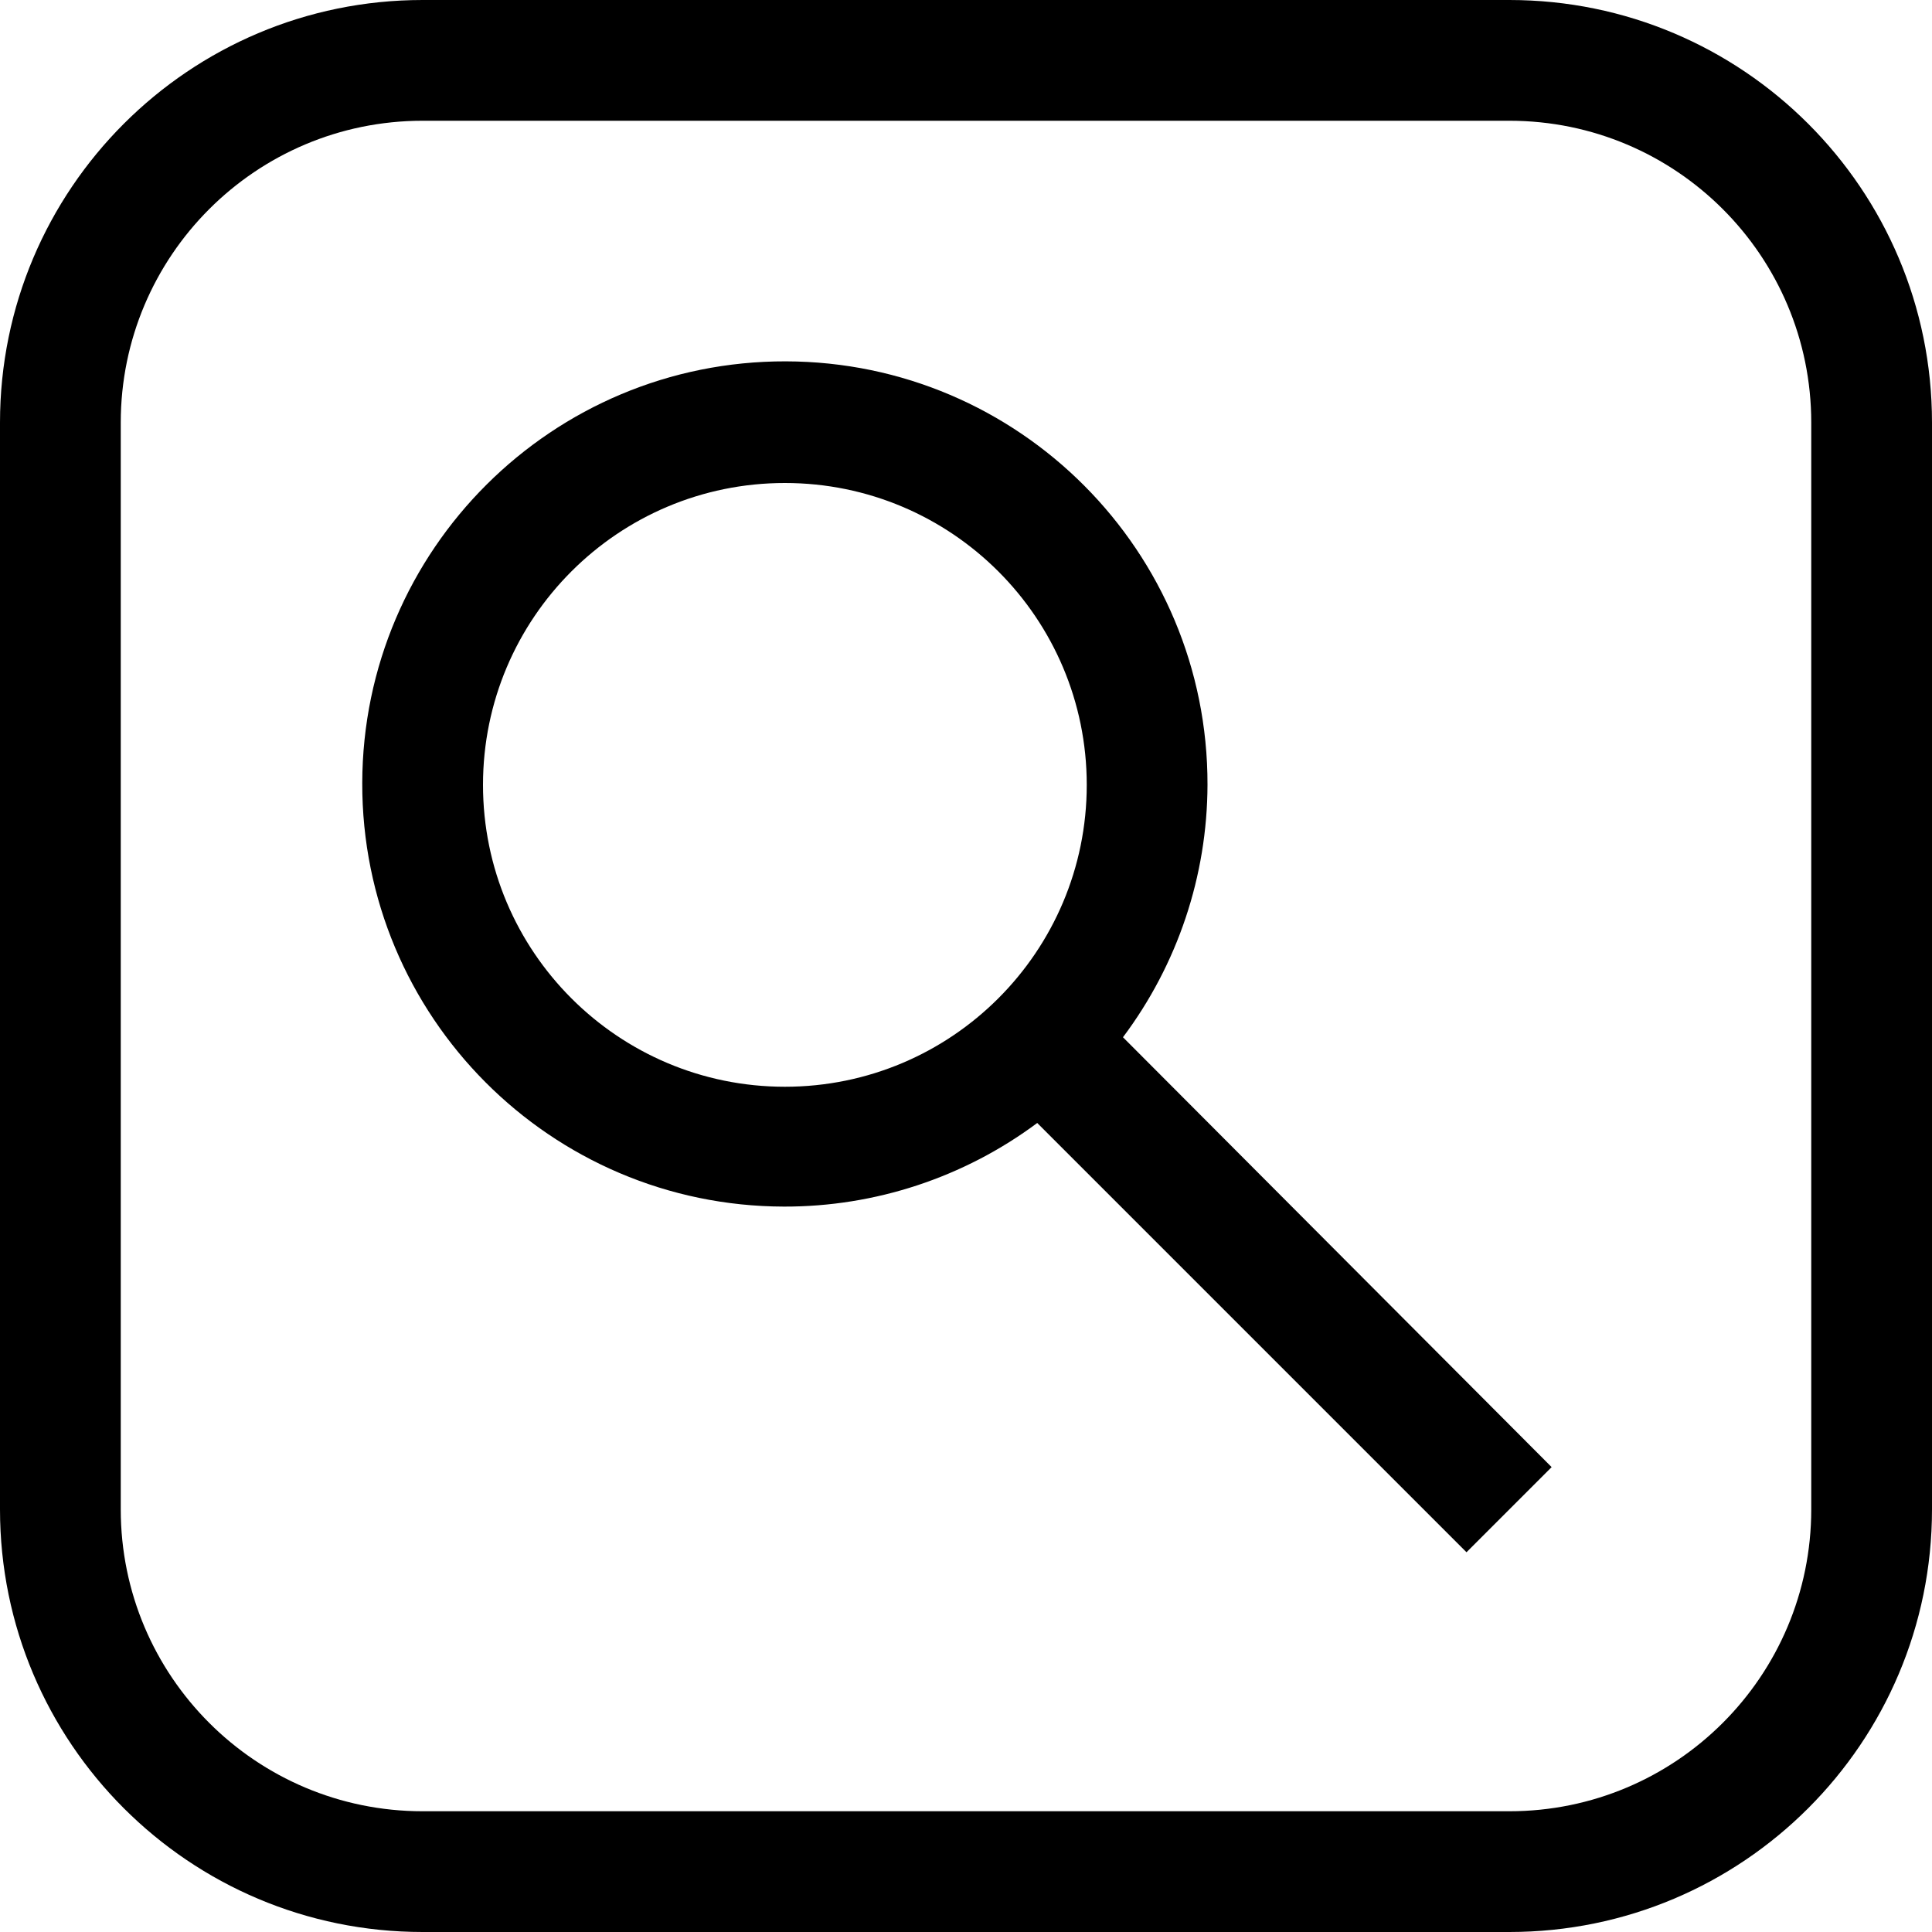
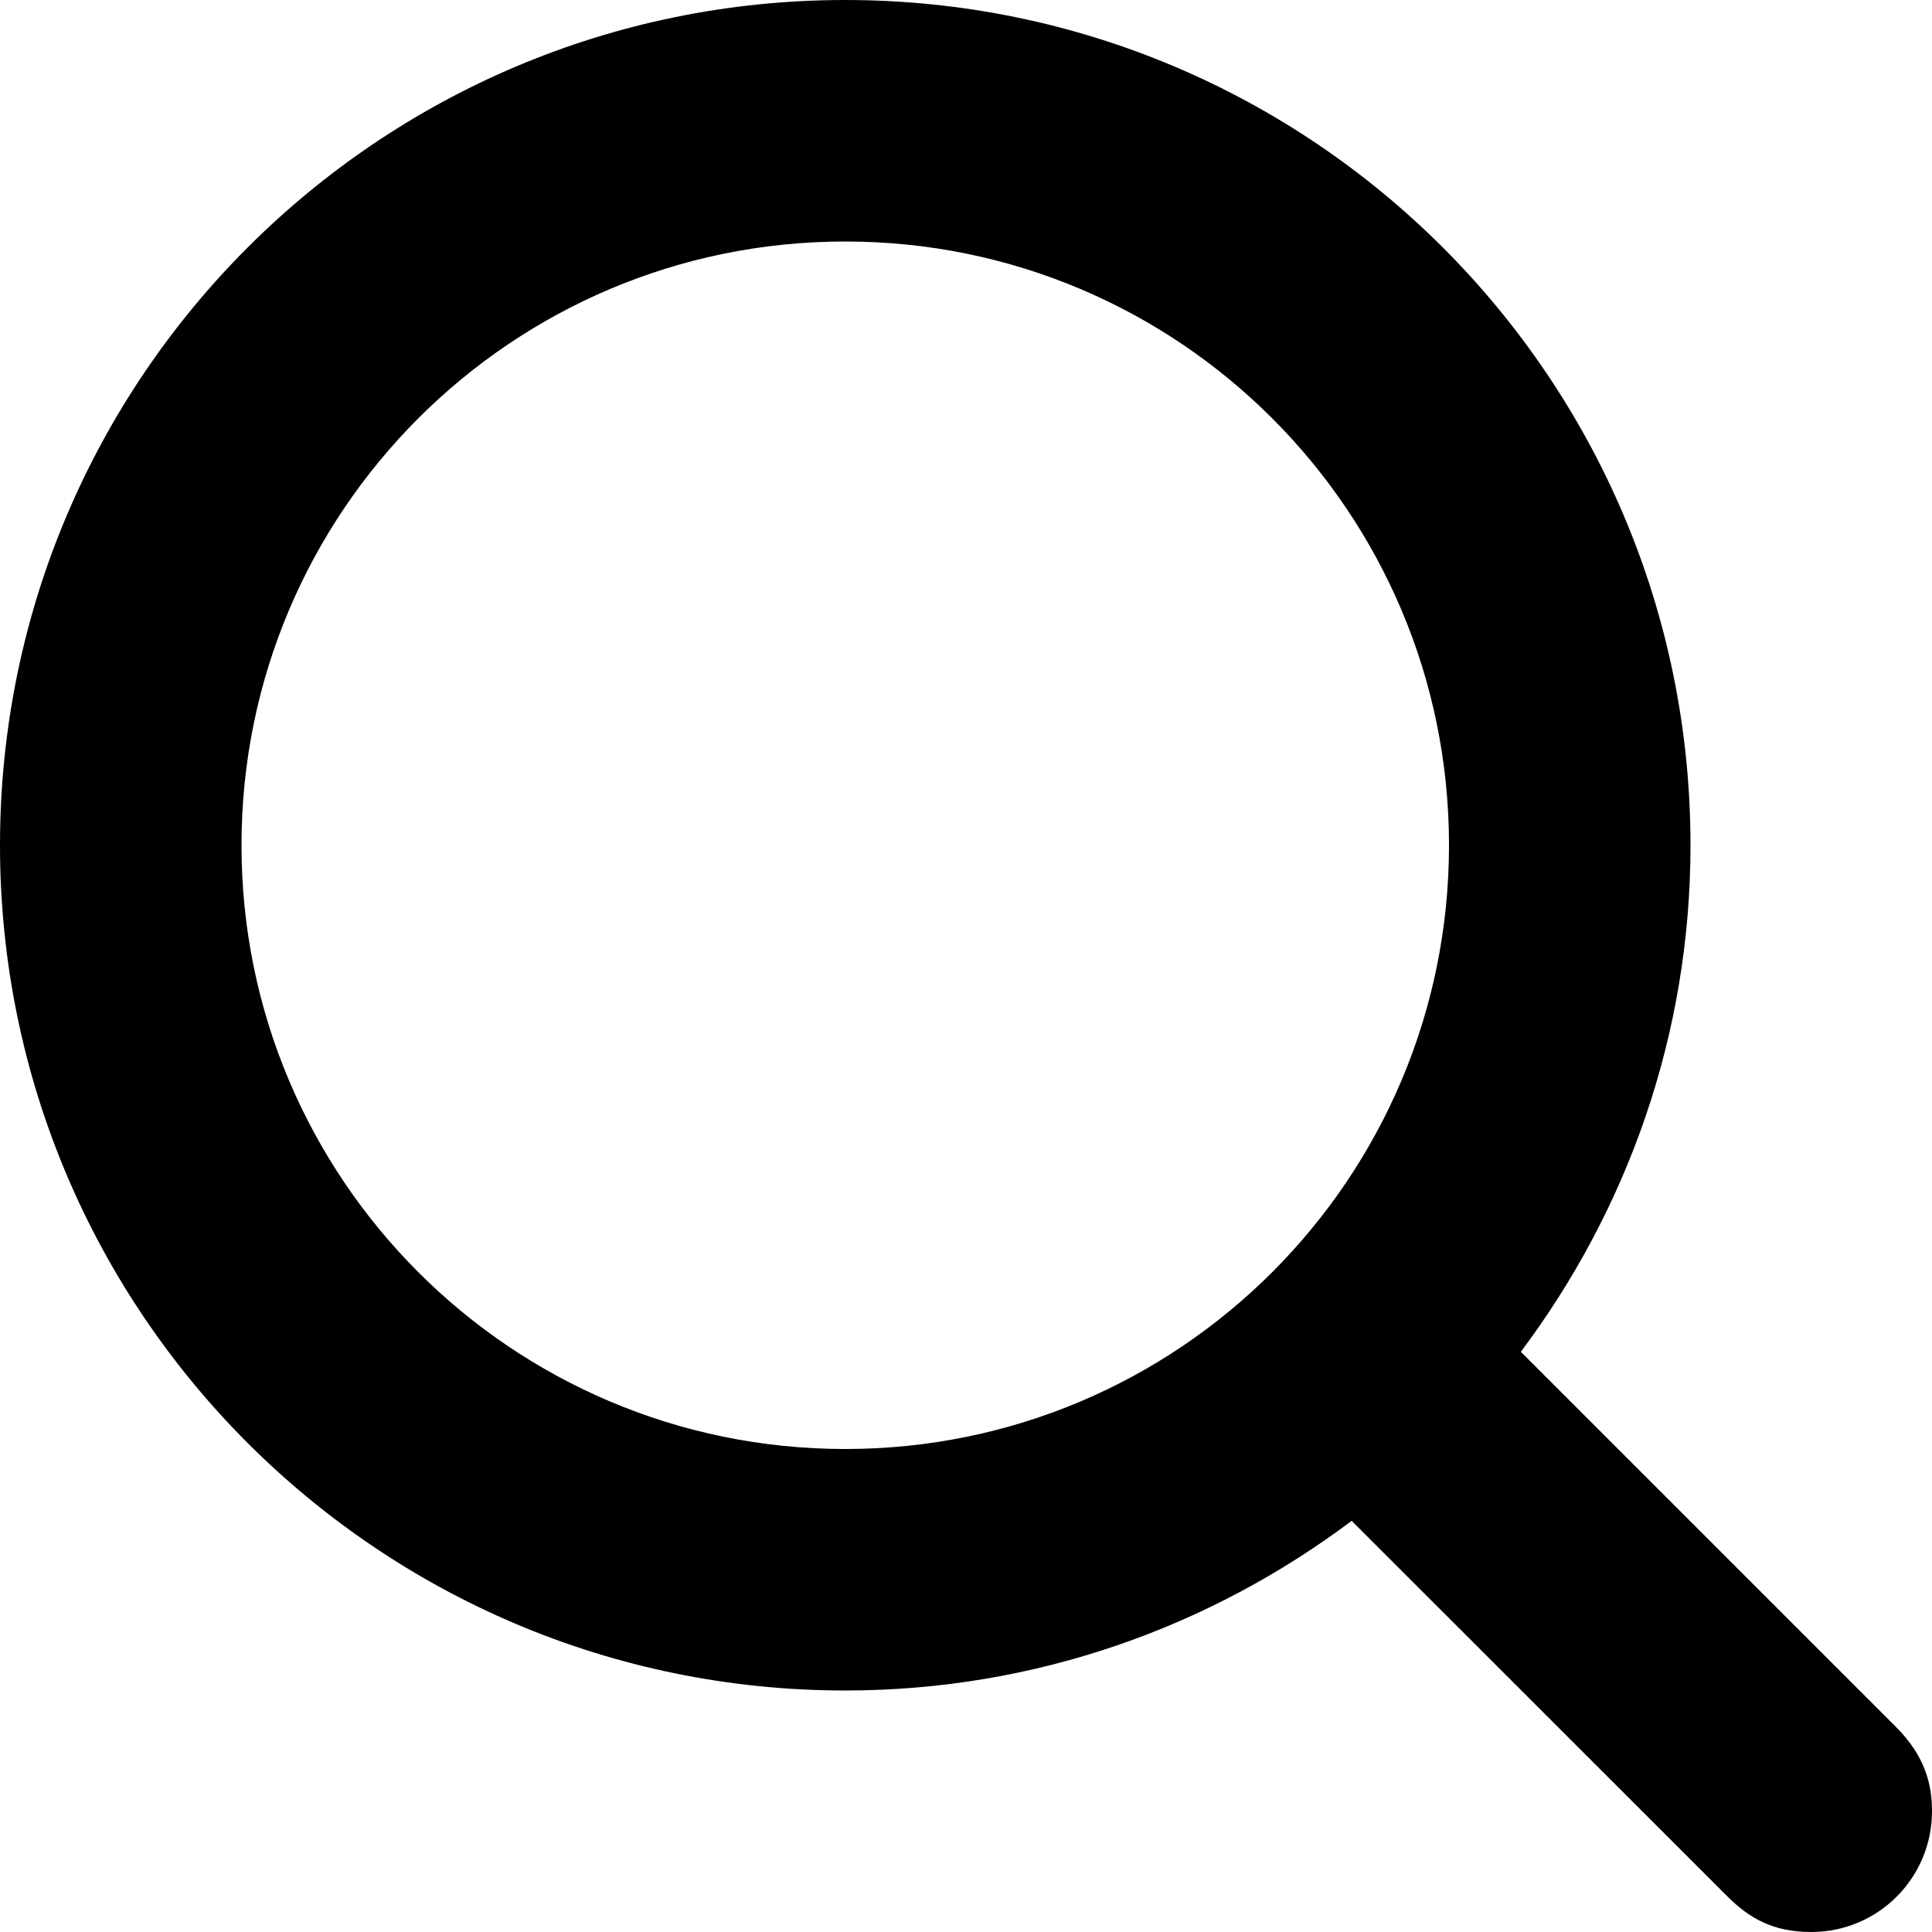
- <svg xmlns="http://www.w3.org/2000/svg" version="1.1" id="Capa_1" x="0px" y="0px" viewBox="0 0 512 512" style="enable-background:new 0 0 512 512;" xml:space="preserve">
-   <g>
-     <g>
-       <g>
-         <path d="M400,0H112C50.144,0,0,50.144,0,112v288c0,61.856,50.144,112,112,112h288c61.856,0,112-50.144,112-112V112     C512,50.144,461.856,0,400,0z M480,400c0,44.183-35.817,80-80,80H112c-44.183,0-80-35.817-80-80V112c0-44.183,35.817-80,80-80     h288c44.183,0,80,35.817,80,80V400z" />
-         <path d="M320,208c0.132-61.856-49.905-112.107-111.76-112.239C146.384,95.629,96.133,145.666,96,207.521     c-0.132,61.856,49.905,112.107,111.76,112.239c24.178,0.052,47.724-7.722,67.119-22.16l113.76,113.76l22.56-22.56L297.6,274.88     C312.075,255.581,319.931,232.124,320,208z M208,288c-44.183,0-80-35.817-80-80s35.817-80,80-80s80,35.817,80,80     S252.183,288,208,288z" />
-       </g>
-     </g>
-   </g>
-   <g>
- </g>
-   <g>
- </g>
-   <g>
- </g>
-   <g>
- </g>
-   <g>
- </g>
-   <g>
- </g>
-   <g>
- </g>
-   <g>
- </g>
-   <g>
- </g>
-   <g>
- </g>
-   <g>
- </g>
-   <g>
- </g>
-   <g>
- </g>
-   <g>
- </g>
-   <g>
- </g>
+ <svg xmlns="http://www.w3.org/2000/svg" height="16px" id="Layer_1" style="enable-background:new 0 0 16 16;" version="1.1" viewBox="0 0 16 16" width="16px" xml:space="preserve">
+   <path d="M15.7,14.3l-3.105-3.105C13.473,10.024,14,8.576,14,7c0-3.866-3.134-7-7-7S0,3.134,0,7s3.134,7,7,7  c1.576,0,3.024-0.527,4.194-1.405L14.3,15.7c0.184,0.184,0.38,0.3,0.7,0.3c0.553,0,1-0.447,1-1C16,14.781,15.946,14.546,15.7,14.3z   M2,7c0-2.762,2.238-5,5-5s5,2.238,5,5s-2.238,5-5,5S2,9.762,2,7z" />
</svg>
